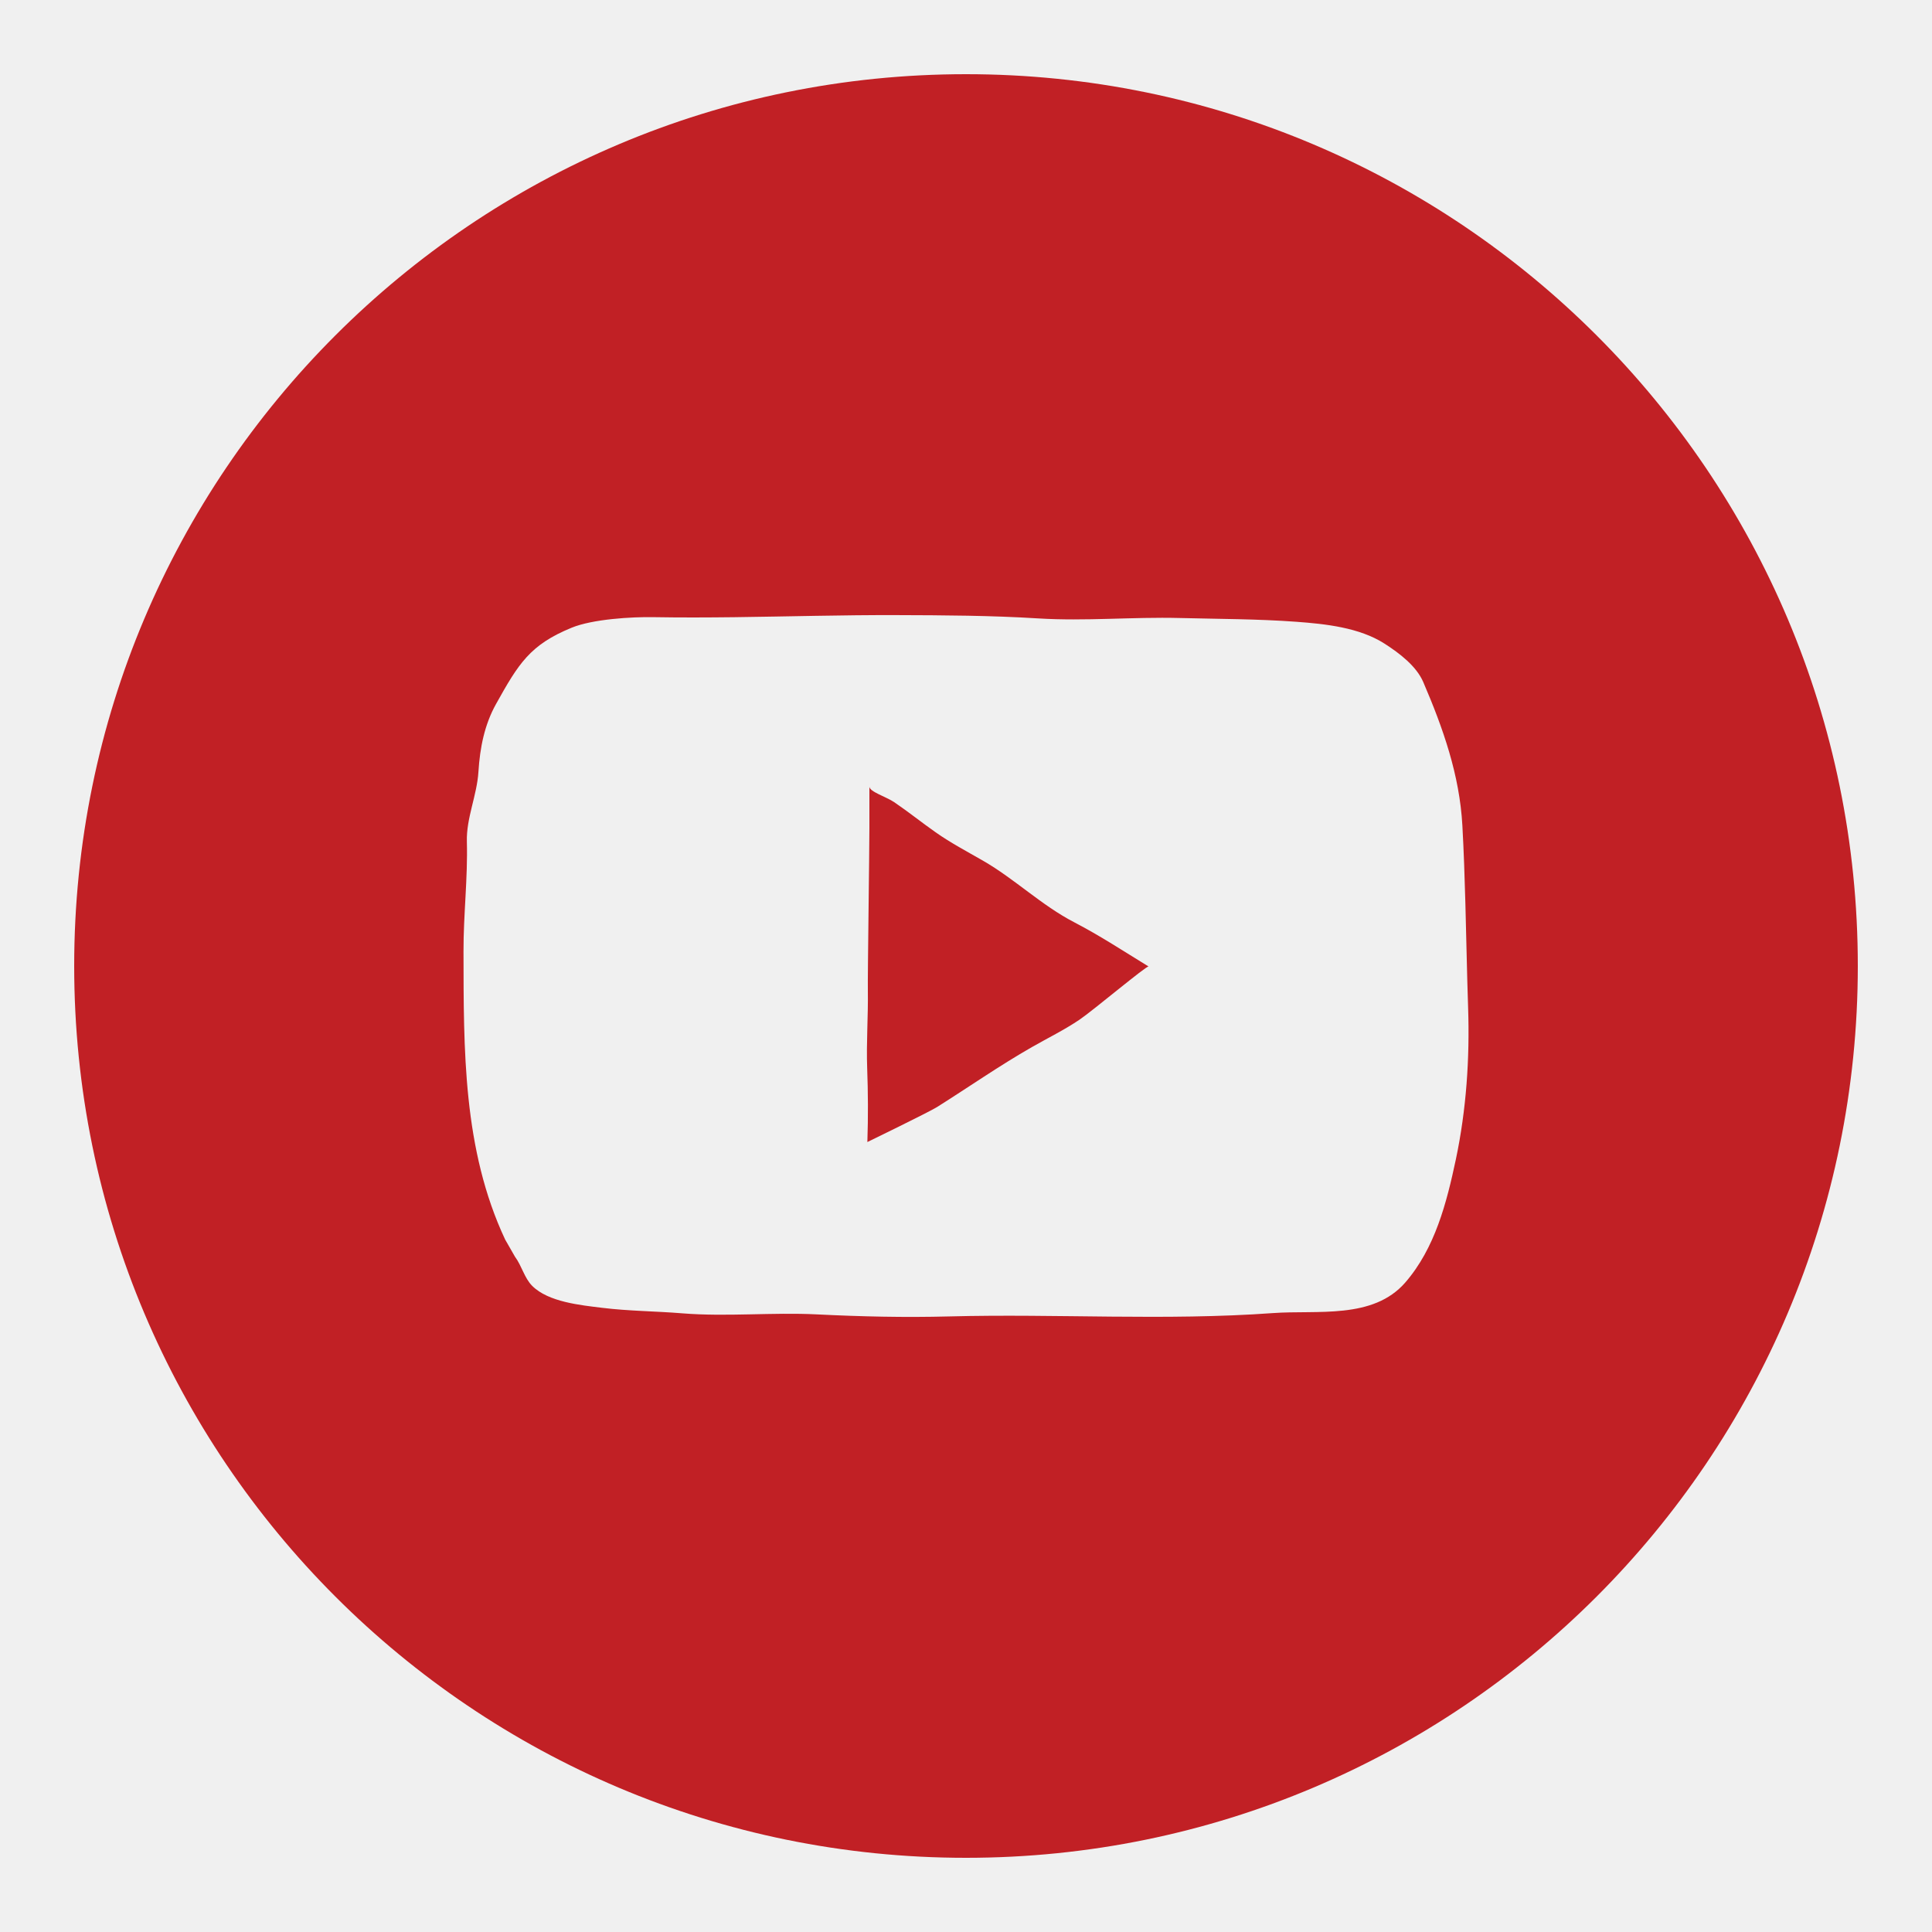
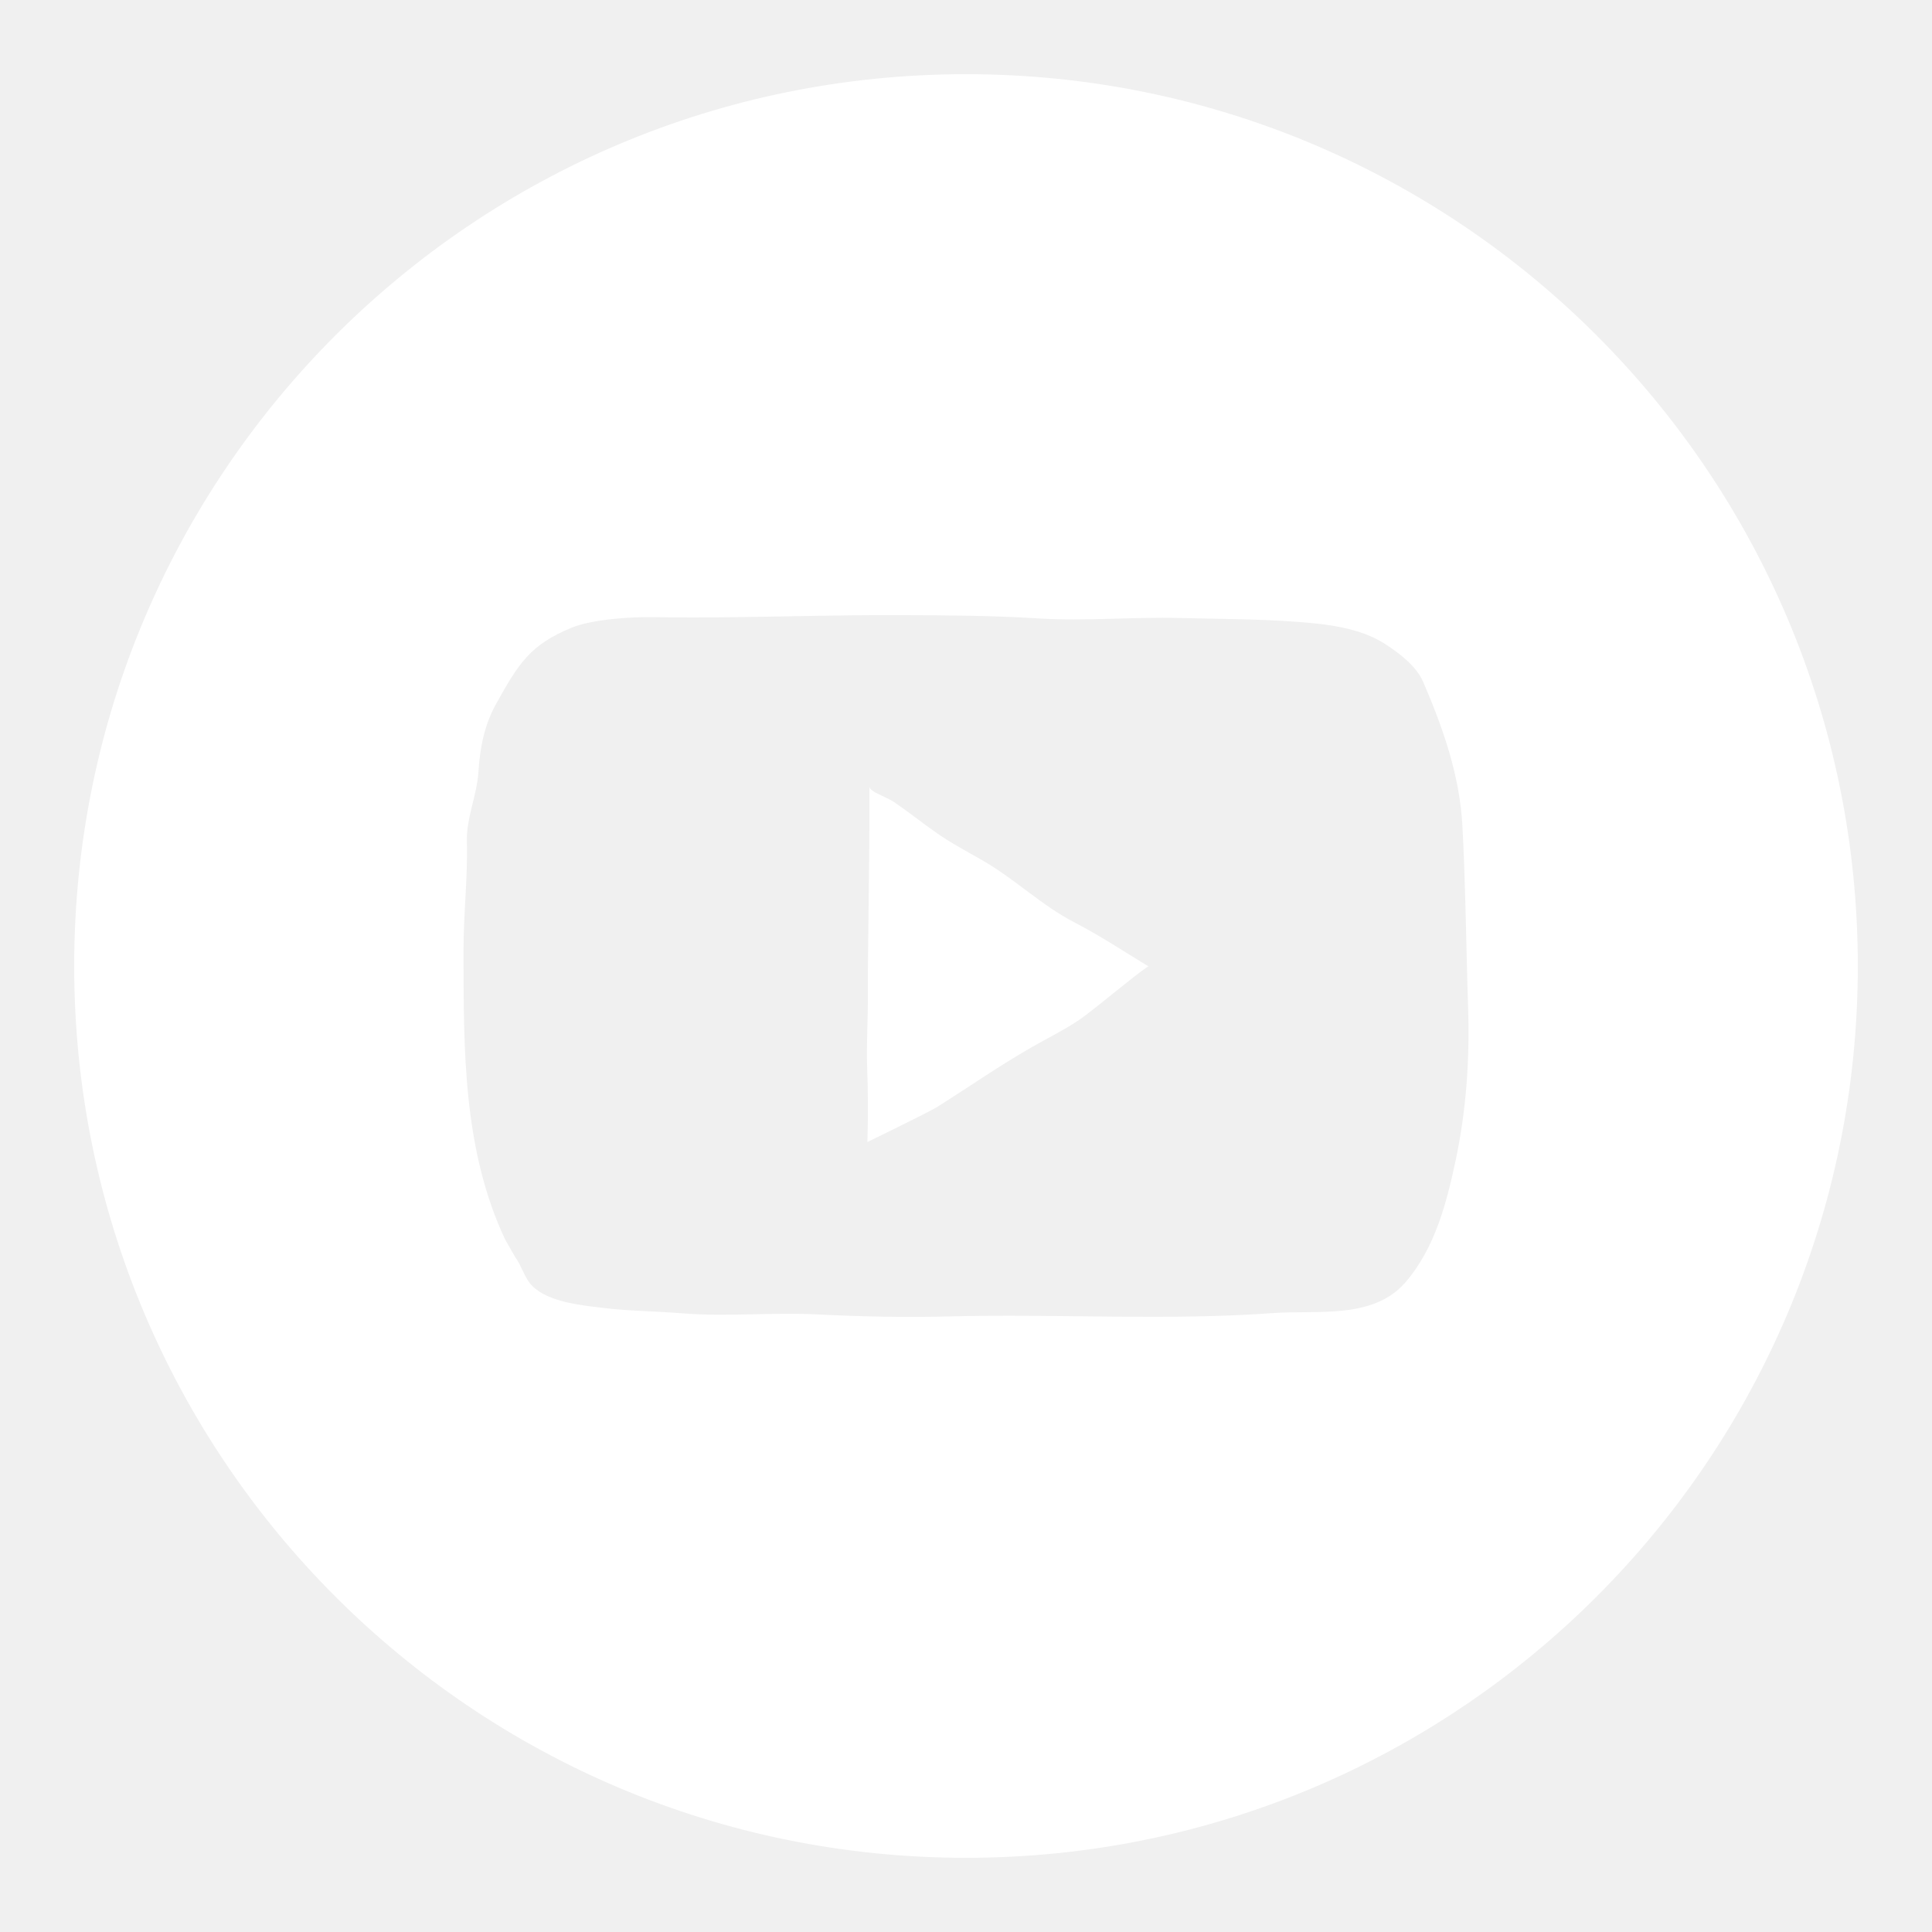
<svg xmlns="http://www.w3.org/2000/svg" enable-background="new 0 0 100 100" height="100px" id="Layer_1" version="1.1" viewBox="0 0 100 100" width="100px" xml:space="preserve">
  <g>
-     <path d="M50.872,44.545c-0.825-0.475-1.662-0.915-2.442-1.464c-0.747-0.525-1.396-1.05-2.148-1.562   C45.881,41.246,45,40.978,45,40.716c0,0.386,0,1.934,0,2.148c0,1.239-0.094,7.613-0.08,8.412c0.02,1.337-0.084,2.674-0.035,4.011   c0.046,1.275,0.054,2.493,0.01,3.825c0,0,3.185-1.547,3.61-1.814c1.634-1.029,3.235-2.146,4.909-3.102   c0.823-0.47,1.674-0.886,2.46-1.417c0.714-0.485,3.481-2.812,3.577-2.753c-1.278-0.781-2.517-1.598-3.849-2.289   C53.898,46.853,52.532,45.5,50.872,44.545z" fill="#C12025" />
-     <path d="M50,3.84C24.506,3.84,3.84,24.506,3.84,50S24.506,96.16,50,96.16S96.16,75.494,96.16,50   S75.494,3.84,50,3.84z M75.354,60.014c-0.477,2.246-1.078,4.595-2.618,6.369c-1.671,1.922-4.549,1.416-6.848,1.582   c-5.589,0.404-11.166,0.026-16.759,0.173c-2.299,0.061-4.566,0.008-6.859-0.106c-2.282-0.114-4.669,0.13-6.95-0.054   c-1.384-0.113-2.777-0.116-4.156-0.286c-1.106-0.136-2.778-0.297-3.615-1.133c-0.407-0.406-0.54-1.037-0.893-1.511l-0.509-0.888   c-2.191-4.672-2.147-9.816-2.156-14.92c-0.005-1.896,0.225-3.782,0.174-5.68c-0.033-1.225,0.523-2.385,0.599-3.618   c0.078-1.236,0.311-2.427,0.909-3.5c1.164-2.087,1.753-3.067,3.916-3.952c1.083-0.444,3.101-0.568,4.261-0.546   c1.381,0.024,2.765,0.018,4.144,0.002c2.804-0.034,5.604-0.117,8.407-0.108c2.438,0.007,4.907,0.019,7.339,0.171   c2.435,0.15,4.88-0.083,7.322-0.021c2.012,0.051,4.028,0.047,6.036,0.195c1.503,0.111,3.255,0.294,4.561,1.129   c0.784,0.501,1.656,1.17,2.009,1.992c1.026,2.389,1.88,4.808,2.024,7.422c0.148,2.678,0.182,5.36,0.255,8.04   c0.013,0.462,0.027,0.925,0.042,1.387C76.078,54.78,75.897,57.441,75.354,60.014z" fill="#C12025" />
+     <path d="M50.872,44.545c-0.825-0.475-1.662-0.915-2.442-1.464c-0.747-0.525-1.396-1.05-2.148-1.562   C45.881,41.246,45,40.978,45,40.716c0,0.386,0,1.934,0,2.148c0,1.239-0.094,7.613-0.08,8.412c0.02,1.337-0.084,2.674-0.035,4.011   c0.046,1.275,0.054,2.493,0.01,3.825c0,0,3.185-1.547,3.61-1.814c1.634-1.029,3.235-2.146,4.909-3.102   c0.823-0.47,1.674-0.886,2.46-1.417c0.714-0.485,3.481-2.812,3.577-2.753c-1.278-0.781-2.517-1.598-3.849-2.289   C53.898,46.853,52.532,45.5,50.872,44.545z" fill="#ffffff" />
+     <path d="M50,3.84C24.506,3.84,3.84,24.506,3.84,50S24.506,96.16,50,96.16S96.16,75.494,96.16,50   S75.494,3.84,50,3.84z M75.354,60.014c-0.477,2.246-1.078,4.595-2.618,6.369c-1.671,1.922-4.549,1.416-6.848,1.582   c-5.589,0.404-11.166,0.026-16.759,0.173c-2.299,0.061-4.566,0.008-6.859-0.106c-2.282-0.114-4.669,0.13-6.95-0.054   c-1.384-0.113-2.777-0.116-4.156-0.286c-1.106-0.136-2.778-0.297-3.615-1.133c-0.407-0.406-0.54-1.037-0.893-1.511l-0.509-0.888   c-2.191-4.672-2.147-9.816-2.156-14.92c-0.005-1.896,0.225-3.782,0.174-5.68c-0.033-1.225,0.523-2.385,0.599-3.618   c0.078-1.236,0.311-2.427,0.909-3.5c1.164-2.087,1.753-3.067,3.916-3.952c1.083-0.444,3.101-0.568,4.261-0.546   c1.381,0.024,2.765,0.018,4.144,0.002c2.804-0.034,5.604-0.117,8.407-0.108c2.438,0.007,4.907,0.019,7.339,0.171   c2.435,0.15,4.88-0.083,7.322-0.021c2.012,0.051,4.028,0.047,6.036,0.195c1.503,0.111,3.255,0.294,4.561,1.129   c0.784,0.501,1.656,1.17,2.009,1.992c1.026,2.389,1.88,4.808,2.024,7.422c0.148,2.678,0.182,5.36,0.255,8.04   c0.013,0.462,0.027,0.925,0.042,1.387C76.078,54.78,75.897,57.441,75.354,60.014z" fill="#ffffff" />
  </g>
</svg>
